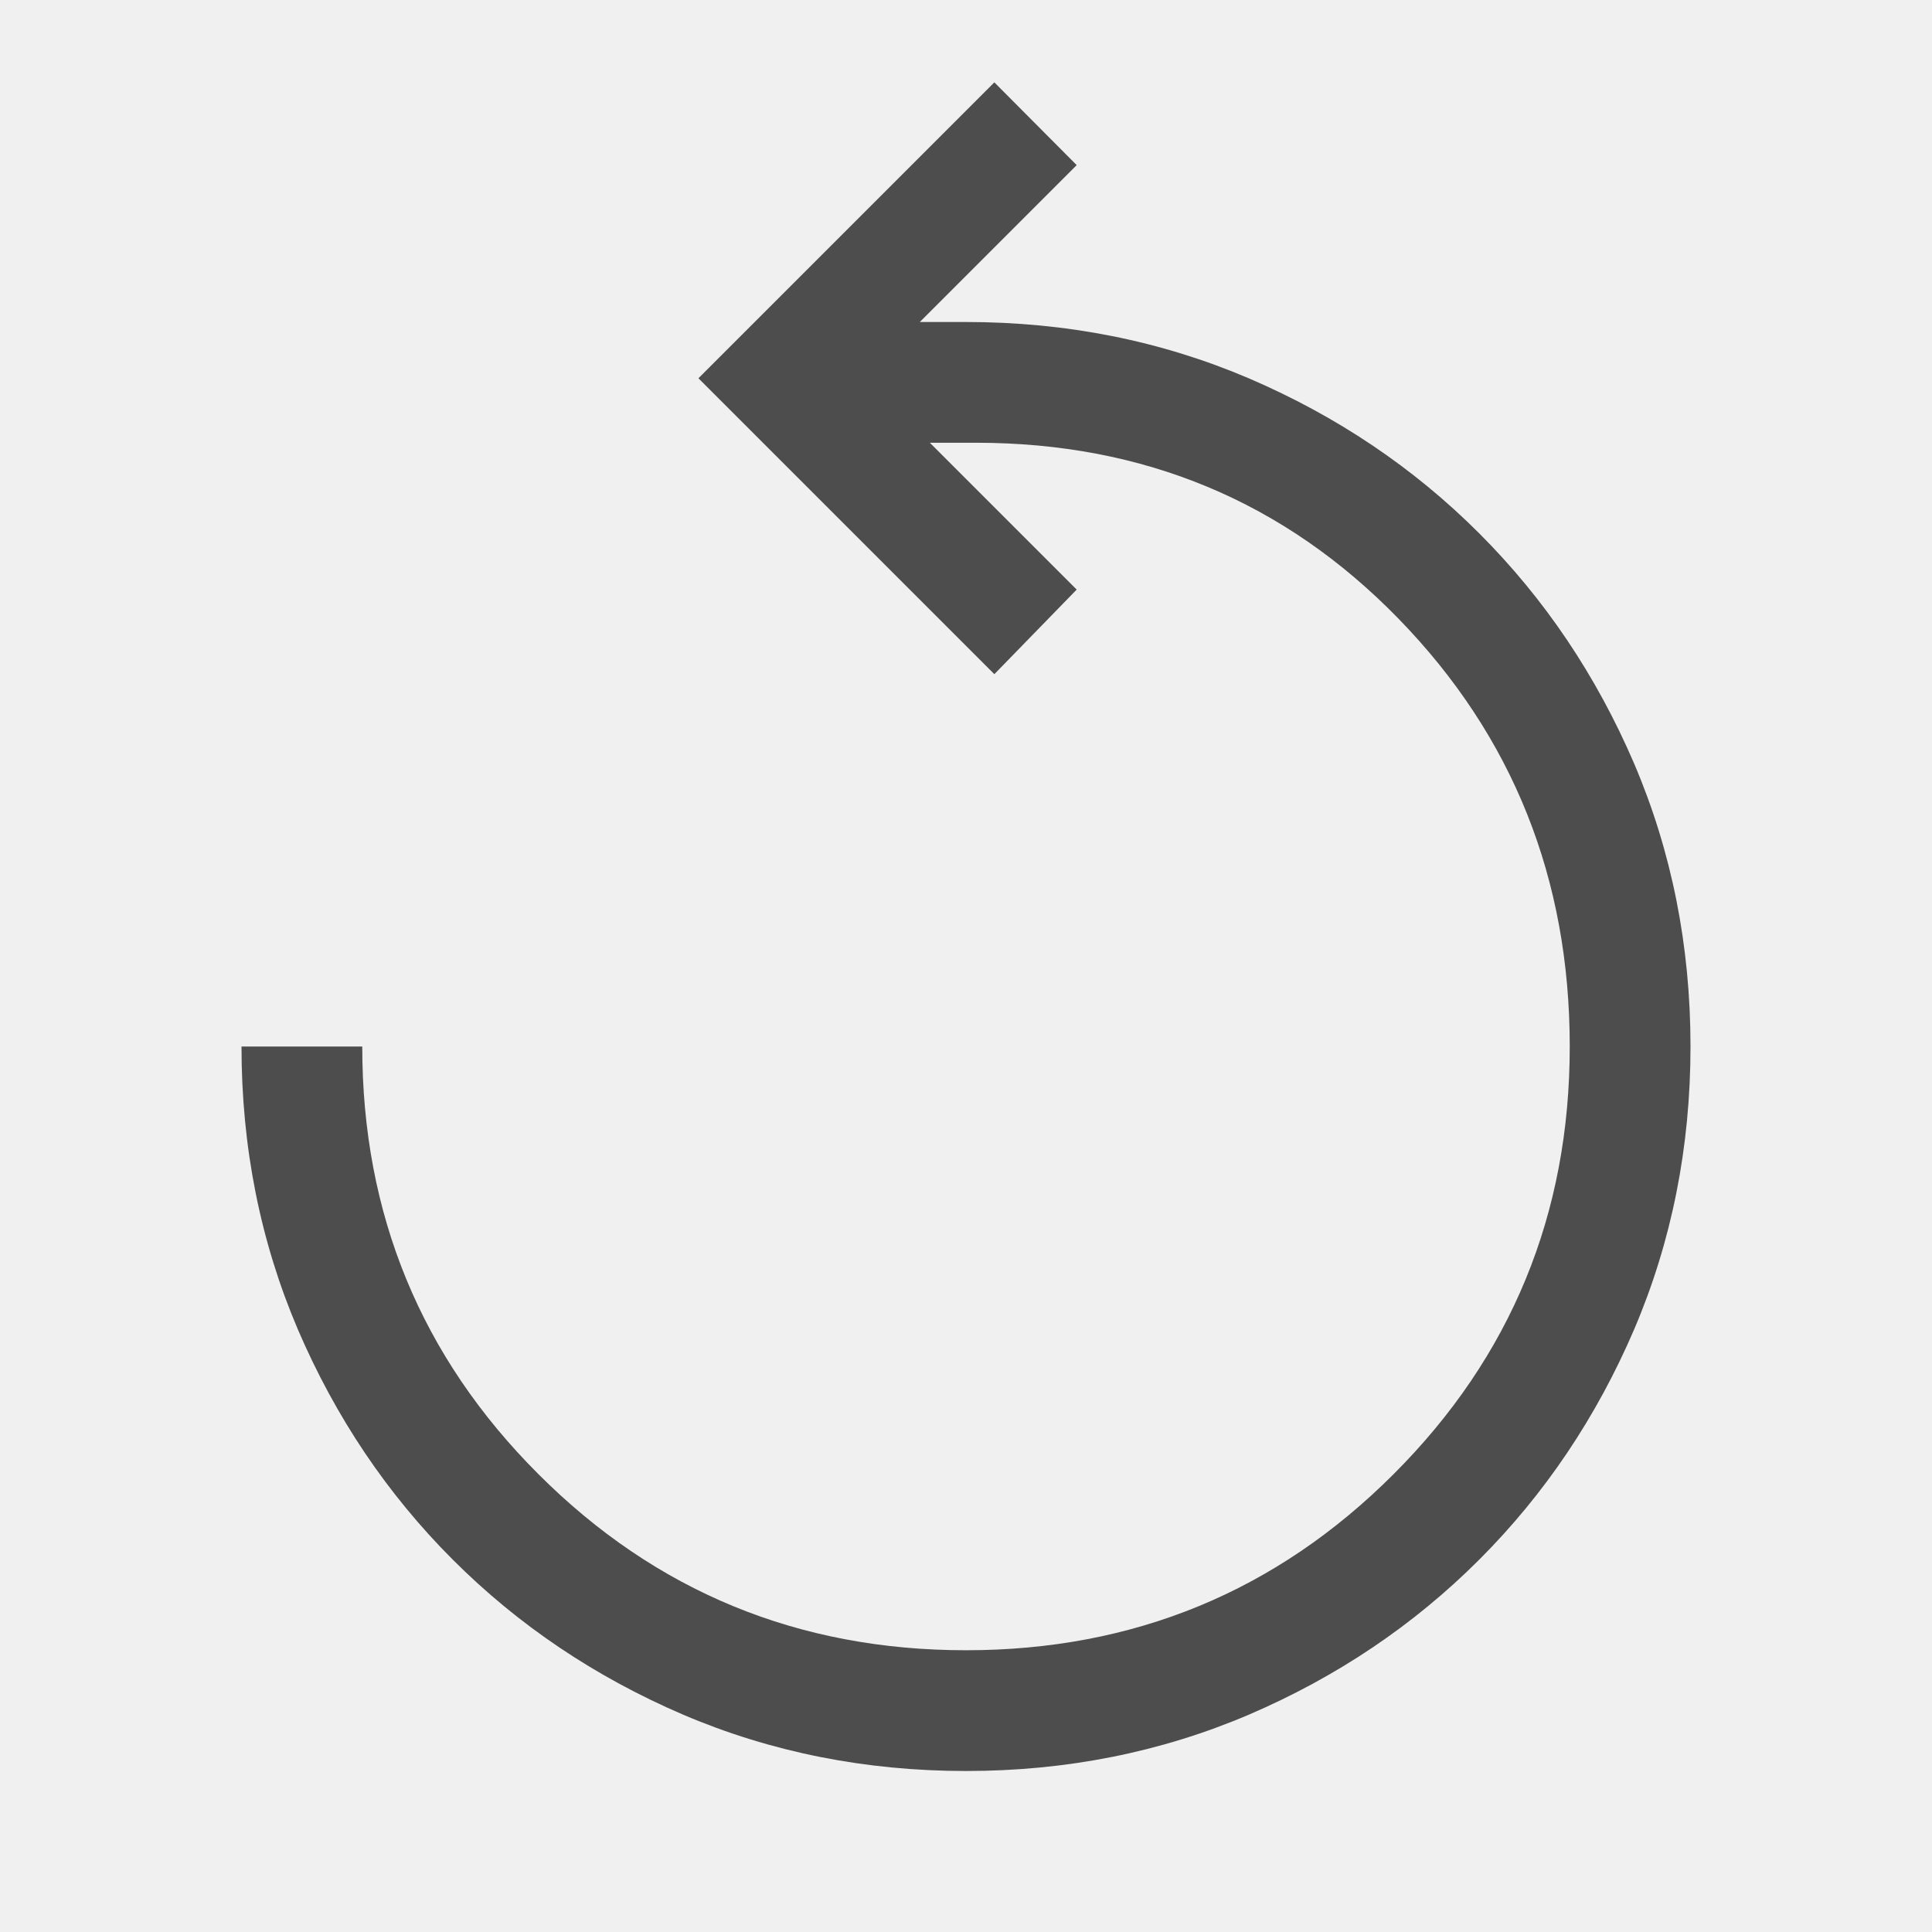
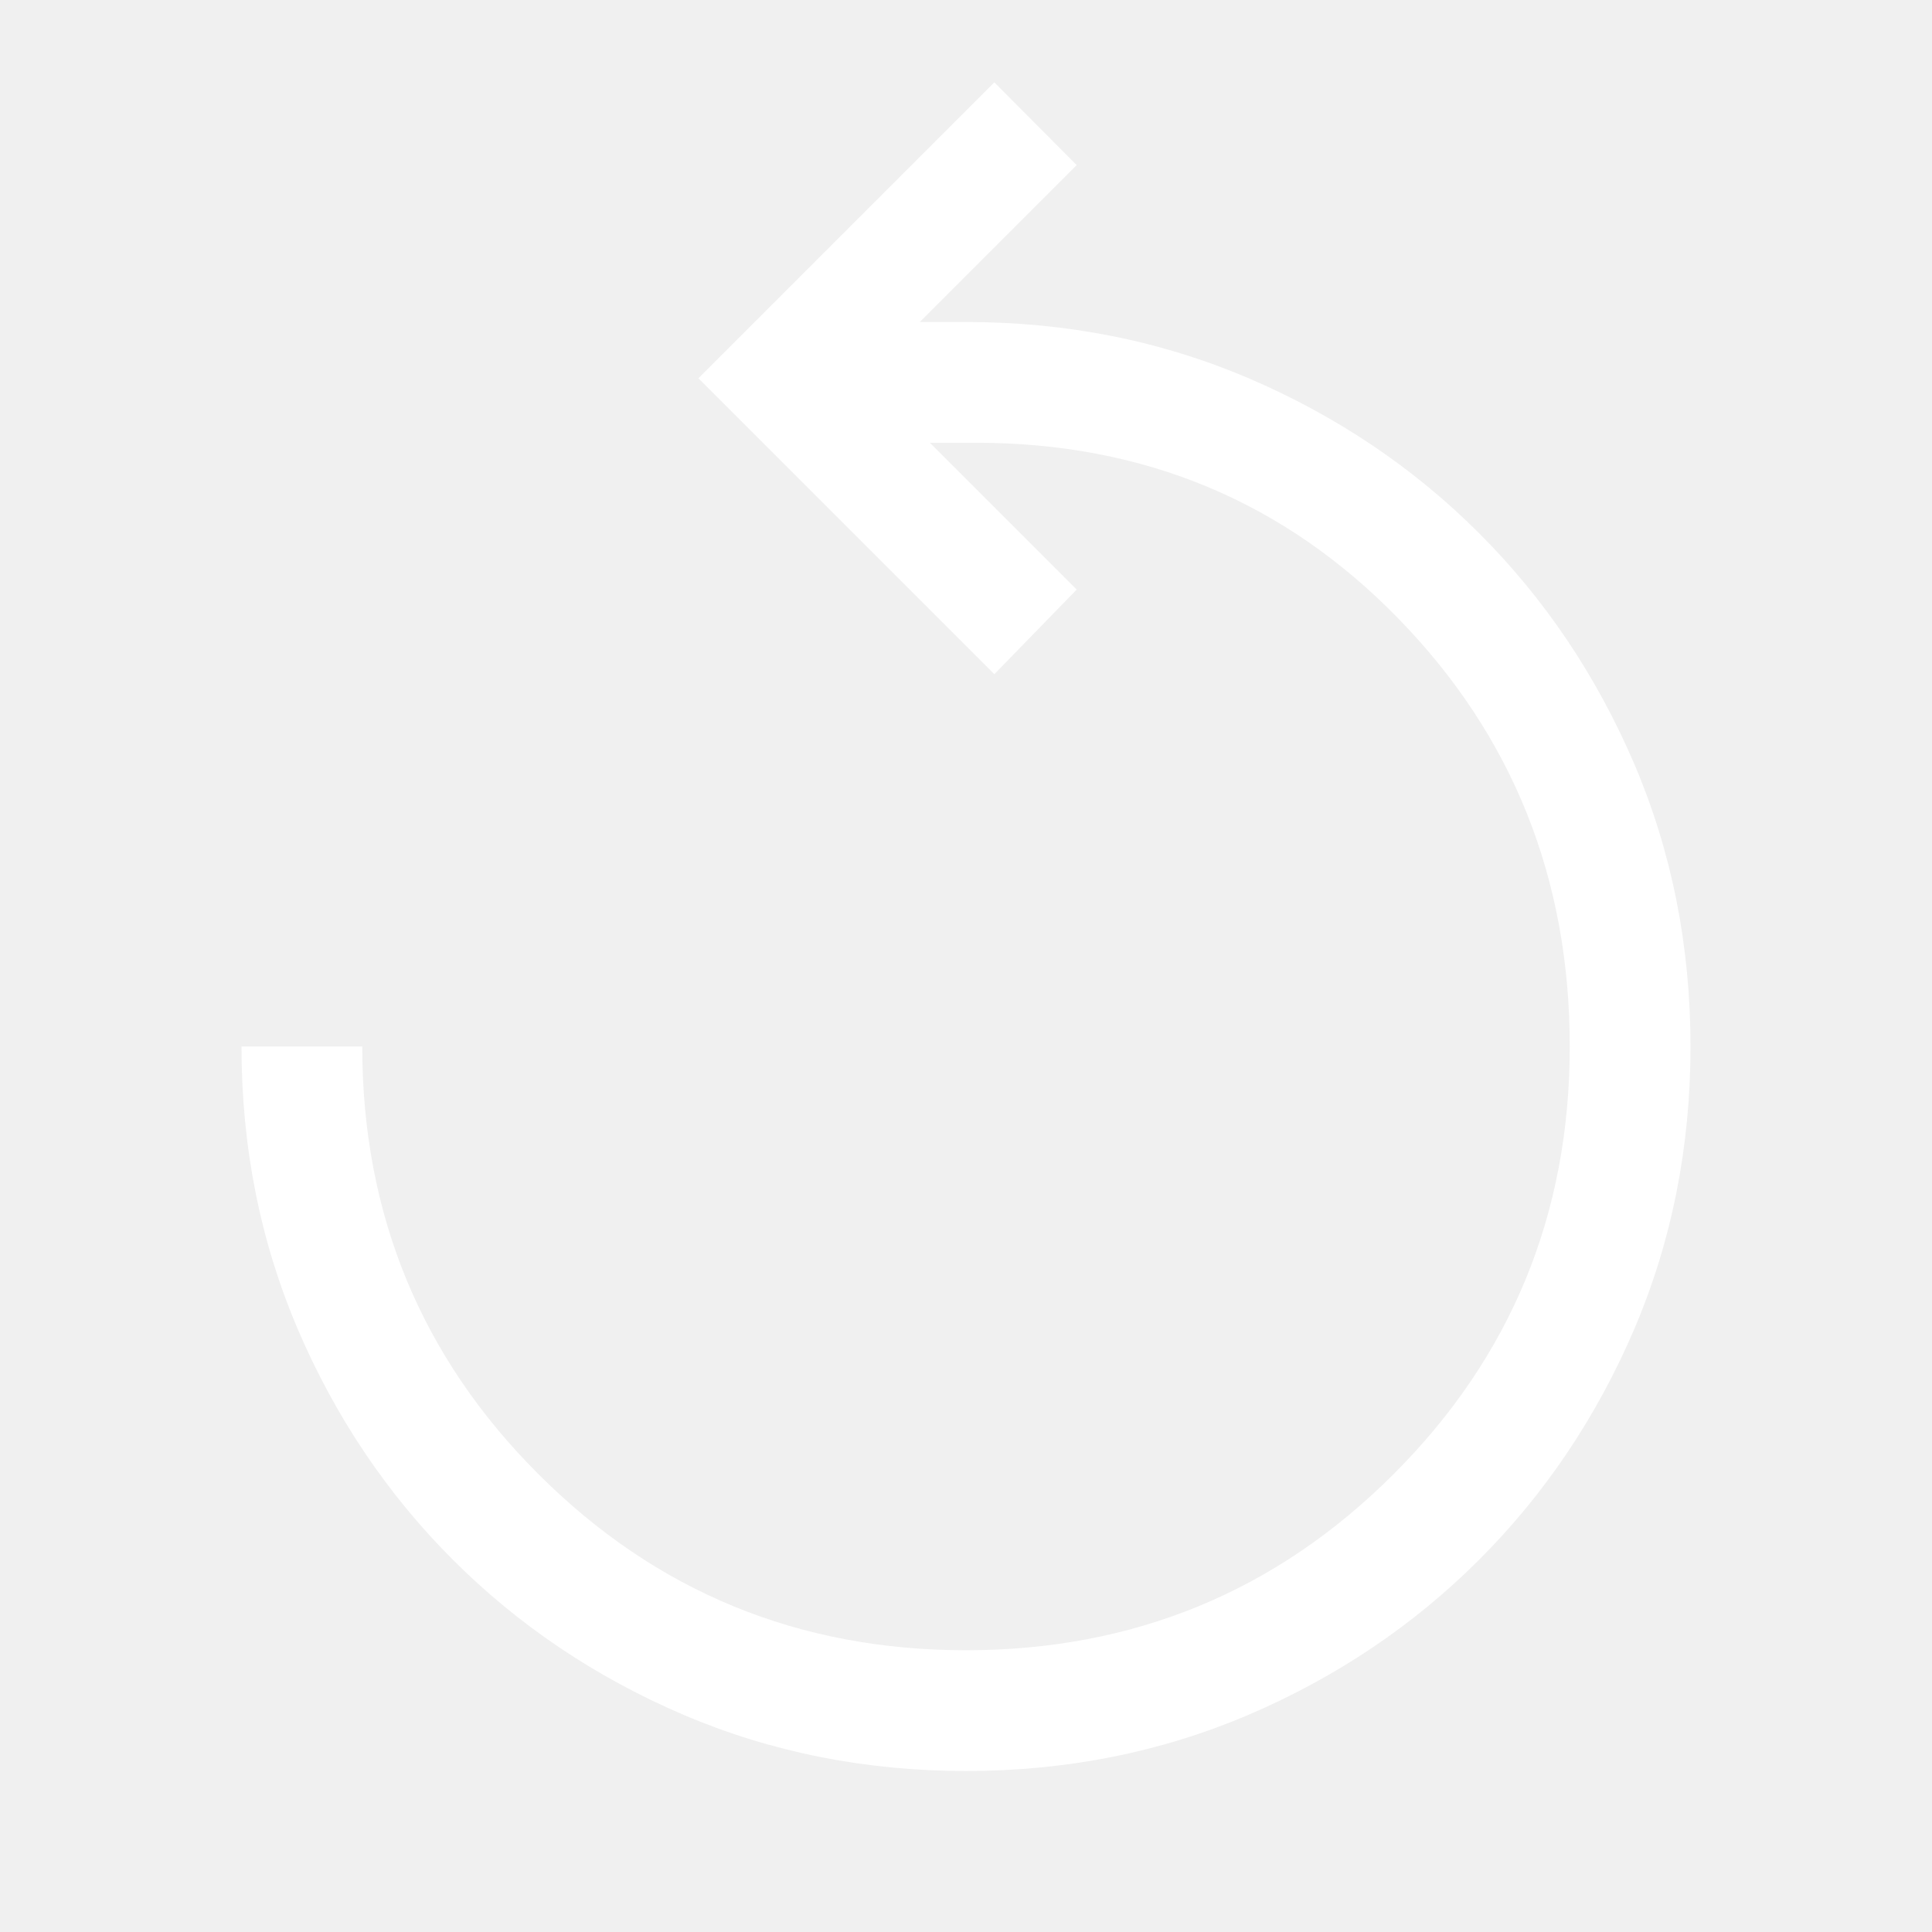
<svg xmlns="http://www.w3.org/2000/svg" width="22px" height="22px" viewBox="0 0 24 24" version="1.1">
  <g id="surface1">
-     <path style=" stroke:none;fill-rule:nonzero;fill:#4D4D4D;fill-opacity:1;" d="M 12 22 C 10.75 22 9.578 21.766 8.488 21.301 C 7.395 20.832 6.441 20.191 5.625 19.375 C 4.809 18.559 4.168 17.605 3.699 16.512 C 3.234 15.422 3 14.25 3 13 L 4.5 13 C 4.5 15.082 5.23 16.855 6.688 18.312 C 8.145 19.77 9.918 20.5 12 20.5 C 14.082 20.5 15.855 19.77 17.312 18.312 C 18.77 16.855 19.5 15.082 19.5 13 C 19.5 10.918 18.793 9.145 17.375 7.688 C 15.957 6.23 14.207 5.5 12.125 5.5 L 11.551 5.5 L 13.375 7.324 L 12.352 8.375 L 8.676 4.699 L 12.352 1.023 L 13.375 2.051 L 11.426 4 L 12 4 C 13.25 4 14.422 4.234 15.512 4.699 C 16.605 5.168 17.559 5.809 18.375 6.625 C 19.191 7.441 19.832 8.395 20.301 9.488 C 20.766 10.578 21 11.75 21 13 C 21 14.25 20.766 15.422 20.301 16.512 C 19.832 17.605 19.191 18.559 18.375 19.375 C 17.559 20.191 16.605 20.832 15.512 21.301 C 14.422 21.766 13.25 22 12 22 Z M 12 22 " />
+     <path style=" stroke:none;fill-rule:nonzero;fill:white;fill-opacity:1;" d="M 12 22 C 10.75 22 9.578 21.766 8.488 21.301 C 7.395 20.832 6.441 20.191 5.625 19.375 C 4.809 18.559 4.168 17.605 3.699 16.512 C 3.234 15.422 3 14.25 3 13 L 4.5 13 C 4.5 15.082 5.23 16.855 6.688 18.312 C 8.145 19.77 9.918 20.5 12 20.5 C 14.082 20.5 15.855 19.77 17.312 18.312 C 18.77 16.855 19.5 15.082 19.5 13 C 19.5 10.918 18.793 9.145 17.375 7.688 C 15.957 6.23 14.207 5.5 12.125 5.5 L 11.551 5.5 L 13.375 7.324 L 12.352 8.375 L 8.676 4.699 L 12.352 1.023 L 13.375 2.051 L 11.426 4 L 12 4 C 13.25 4 14.422 4.234 15.512 4.699 C 16.605 5.168 17.559 5.809 18.375 6.625 C 19.191 7.441 19.832 8.395 20.301 9.488 C 20.766 10.578 21 11.75 21 13 C 21 14.25 20.766 15.422 20.301 16.512 C 19.832 17.605 19.191 18.559 18.375 19.375 C 17.559 20.191 16.605 20.832 15.512 21.301 C 14.422 21.766 13.25 22 12 22 Z M 12 22 " />
  </g>
</svg>
